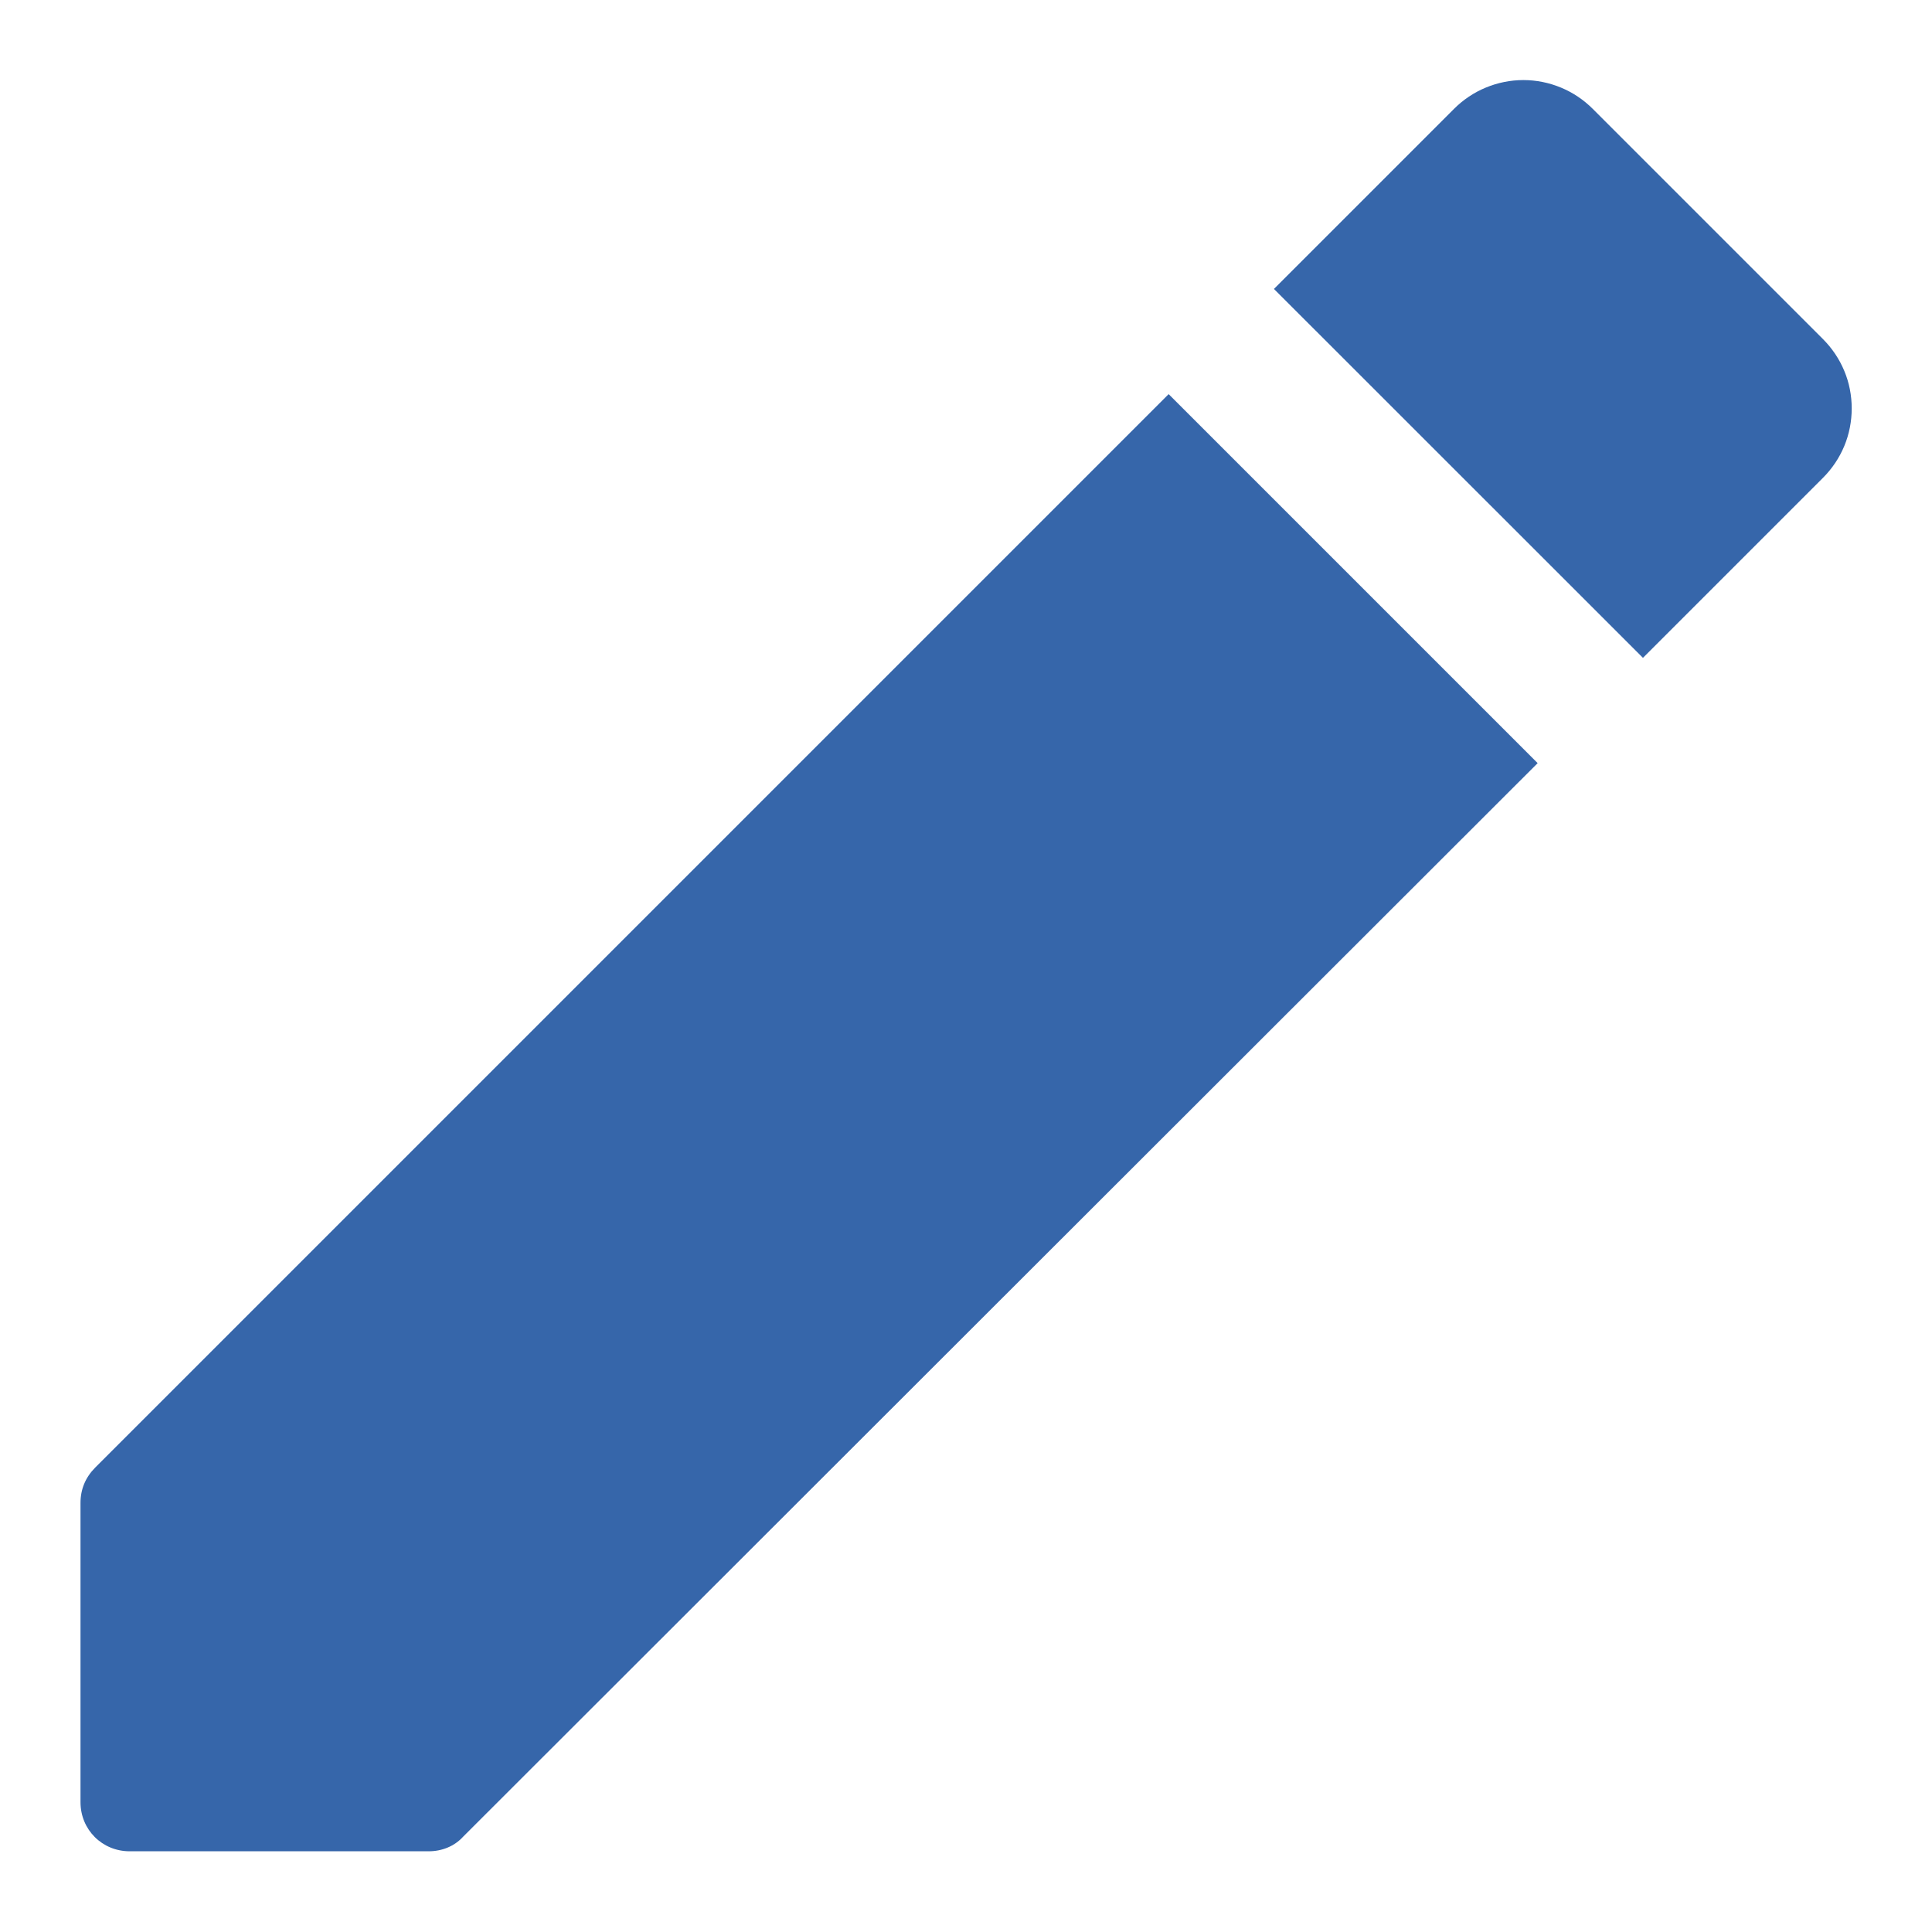
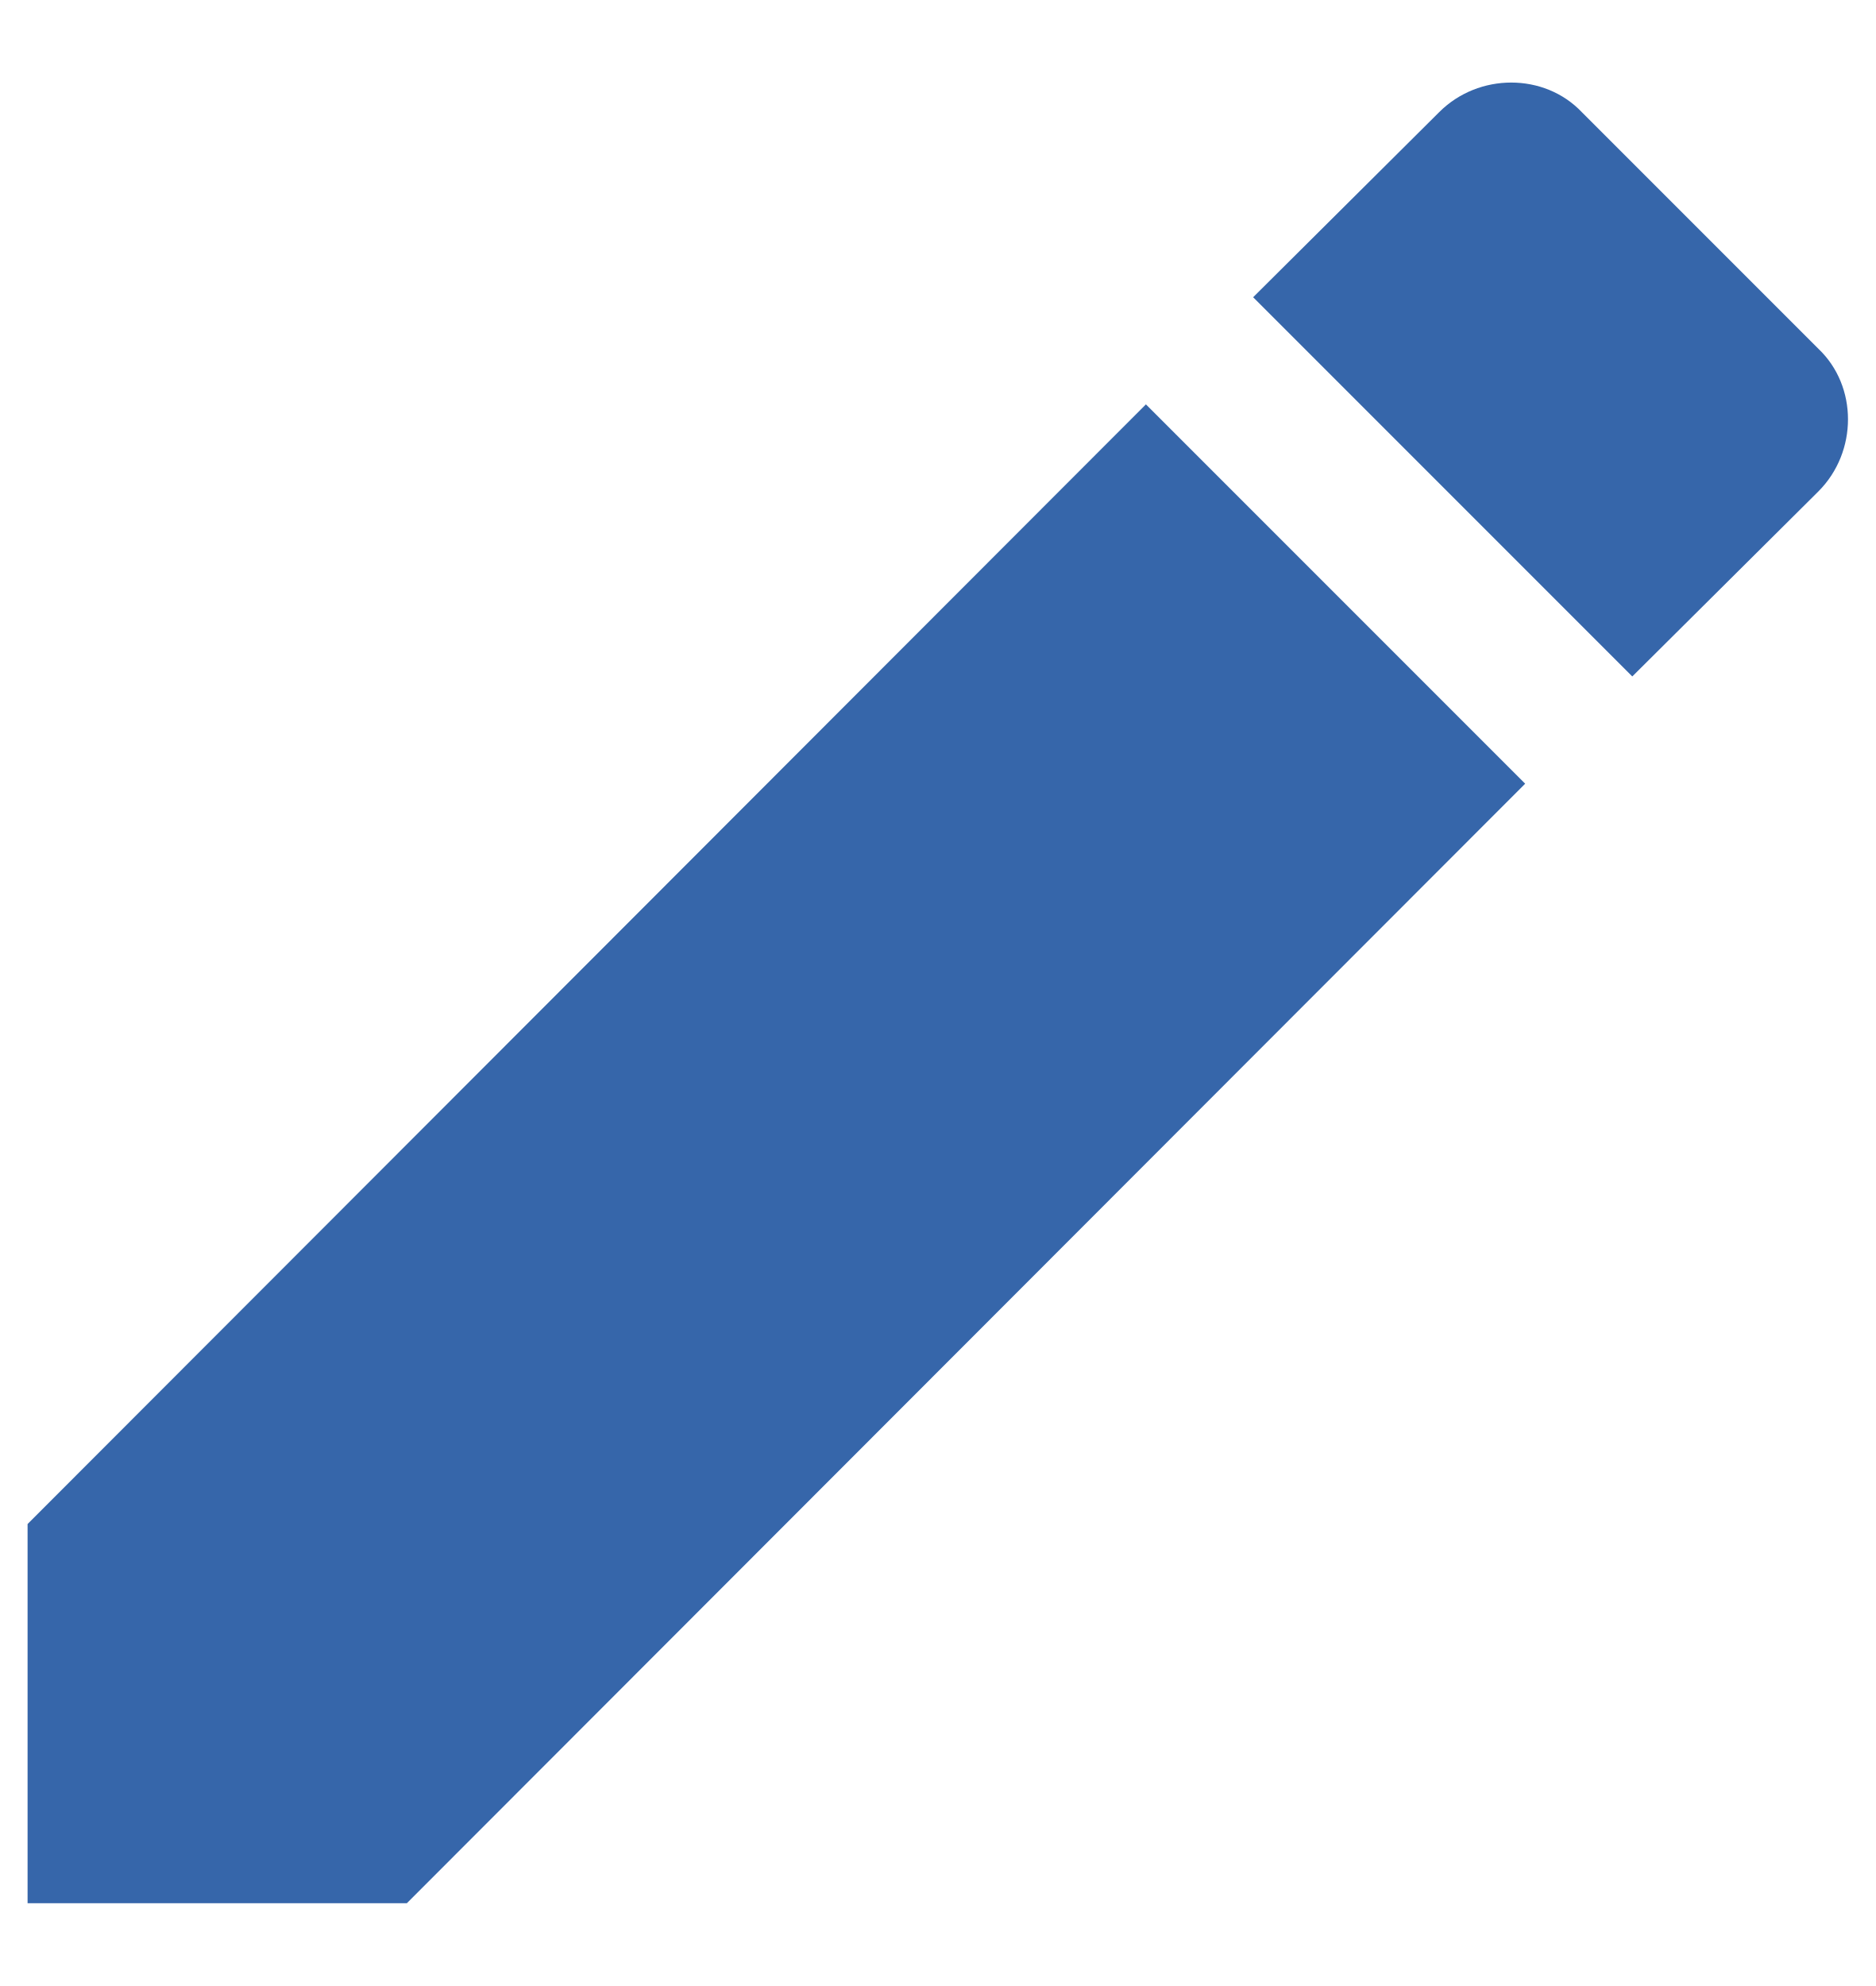
- <svg xmlns="http://www.w3.org/2000/svg" width="18" height="18" viewBox="0 0 18 18" fill="none">
-   <path d="M0.75 14.003V16.79C0.75 17.047 0.952 17.248 1.208 17.248H3.995C4.114 17.248 4.233 17.203 4.316 17.111L14.326 7.11L10.888 3.672L0.887 13.673C0.796 13.765 0.75 13.875 0.75 14.003ZM16.984 4.452C17.069 4.367 17.137 4.266 17.183 4.155C17.229 4.044 17.252 3.925 17.252 3.805C17.252 3.685 17.229 3.566 17.183 3.456C17.137 3.345 17.069 3.244 16.984 3.159L14.839 1.014C14.754 0.929 14.654 0.862 14.543 0.816C14.432 0.77 14.313 0.746 14.193 0.746C14.073 0.746 13.954 0.77 13.843 0.816C13.732 0.862 13.632 0.929 13.547 1.014L11.869 2.692L15.307 6.129L16.984 4.452Z" fill="#3666AA" />
+ <svg xmlns="http://www.w3.org/2000/svg" width="17" height="18" viewBox="0 0 17 18" fill="none">
+   <path d="M16.484 4.454C16.842 4.096 16.842 3.5 16.484 3.161L14.339 1.016C14 0.659 13.404 0.659 13.047 1.016L11.36 2.694L14.797 6.131M0.25 13.813V17.25H3.688L13.826 7.103L10.388 3.665L0.25 13.813Z" fill="#3666AA" />
</svg>
